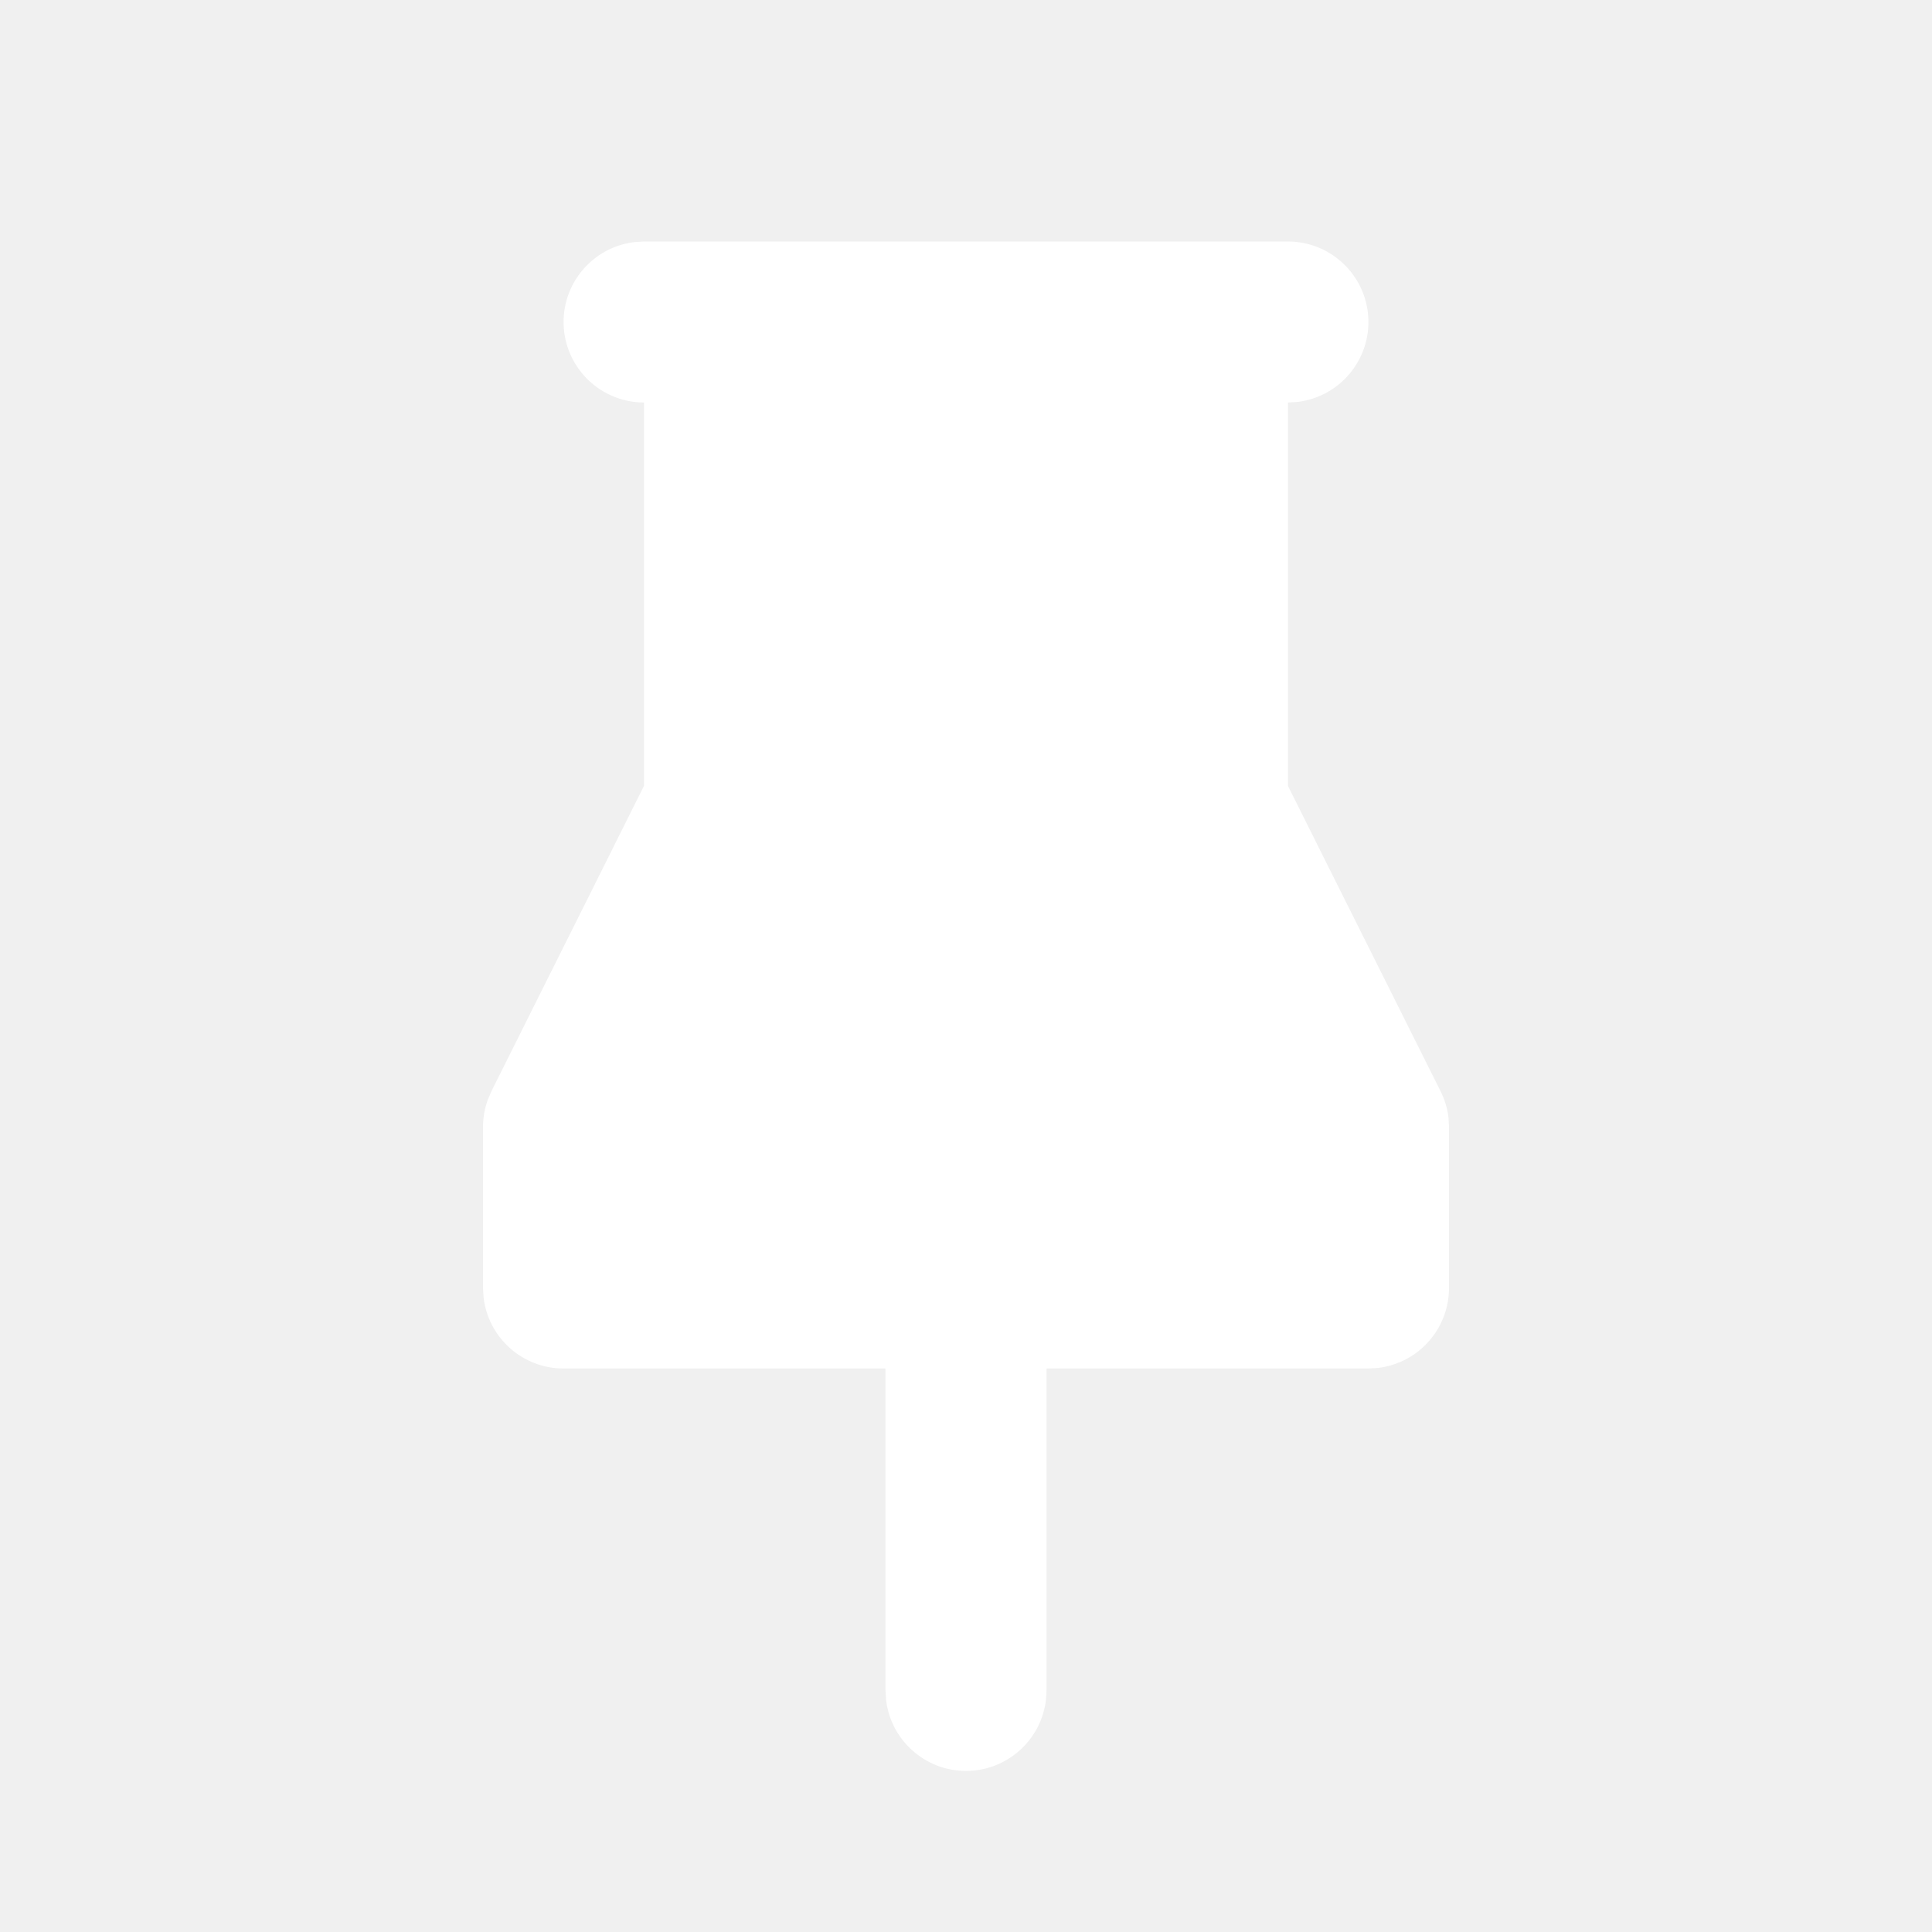
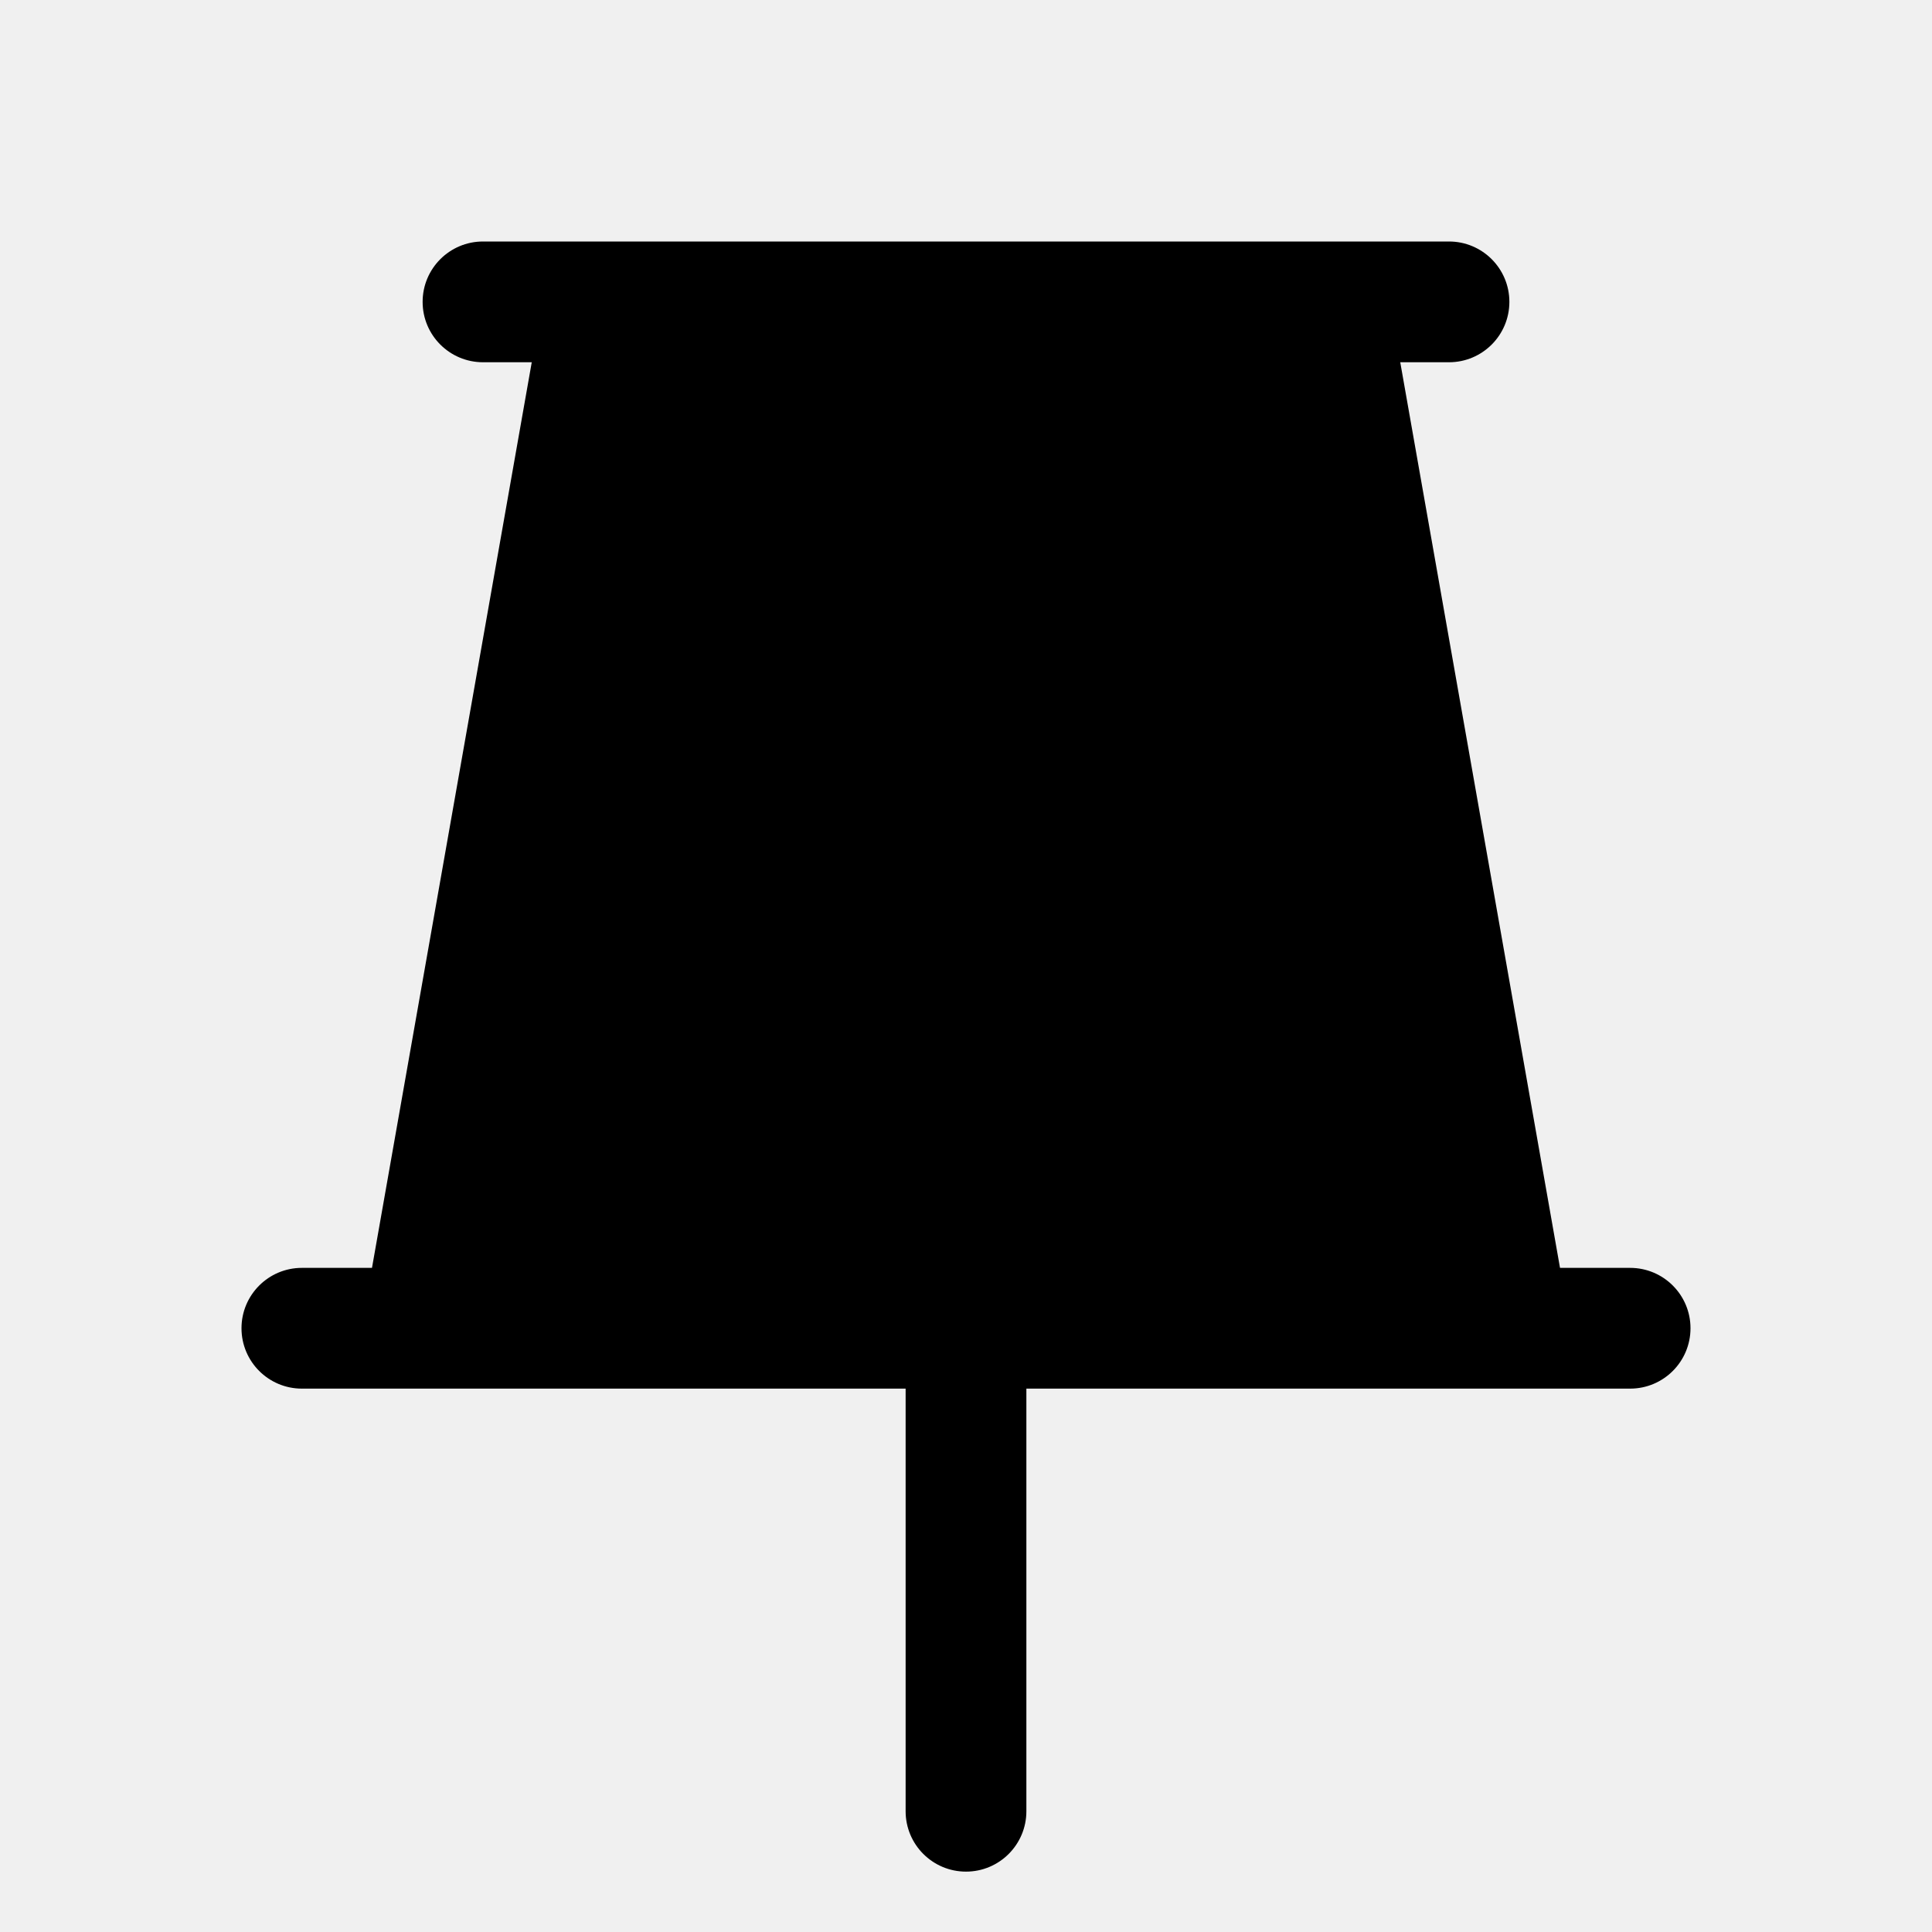
- <svg xmlns="http://www.w3.org/2000/svg" width="24" height="24" viewBox="0 0 24 24" fill="#ffffff" class="icon icon-tabler icons-tabler-filled icon-tabler-pinned">
-   <path stroke="none" d="M0 0h24v24H0z" fill="none" />
-   <path d="M16 3a1 1 0 0 1 .117 1.993l-.117 .007v4.764l1.894 3.789a1 1 0 0 1 .1 .331l.006 .116v2a1 1 0 0 1 -.883 .993l-.117 .007h-4v4a1 1 0 0 1 -1.993 .117l-.007 -.117v-4h-4a1 1 0 0 1 -.993 -.883l-.007 -.117v-2a1 1 0 0 1 .06 -.34l.046 -.107l1.894 -3.791v-4.762a1 1 0 0 1 -.117 -1.993l.117 -.007h8z" />
+ <svg xmlns="http://www.w3.org/2000/svg" viewBox="0 0 256 256">
+   <rect width="256" height="256" fill="none" />
+   <path d="M224,176a8,8,0,0,1-8,8H136v56a8,8,0,0,1-16,0V184H40a8,8,0,0,1,0-16h9.29L70.46,48H64a8,8,0,0,1,0-16H192a8,8,0,0,1,0,16h-6.46l21.17,120H216A8,8,0,0,1,224,176Z" />
</svg>
